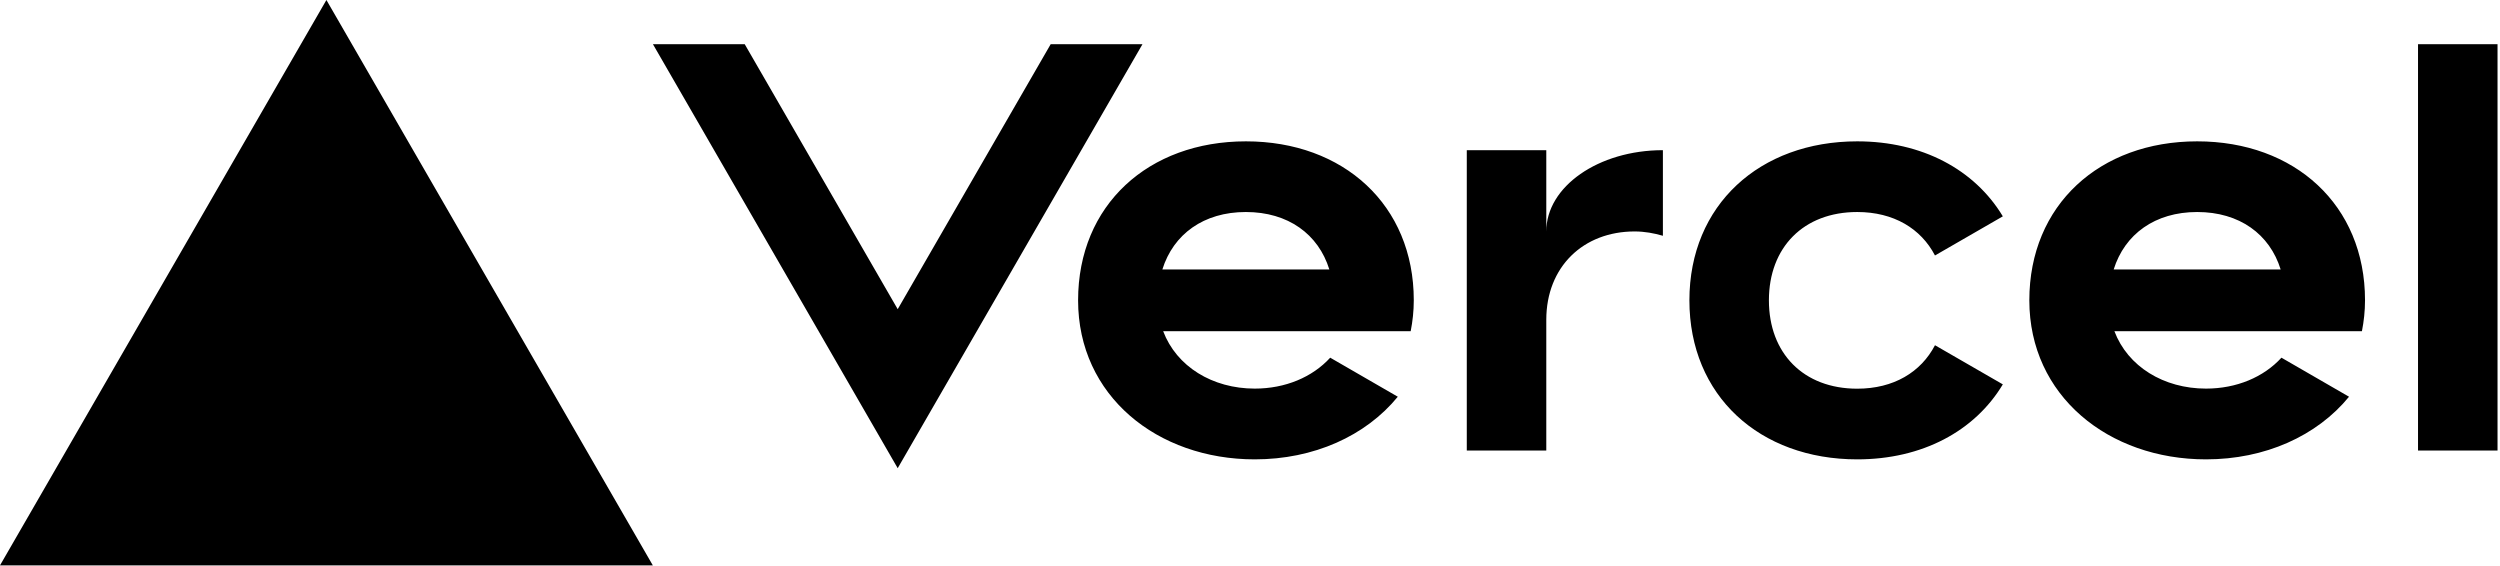
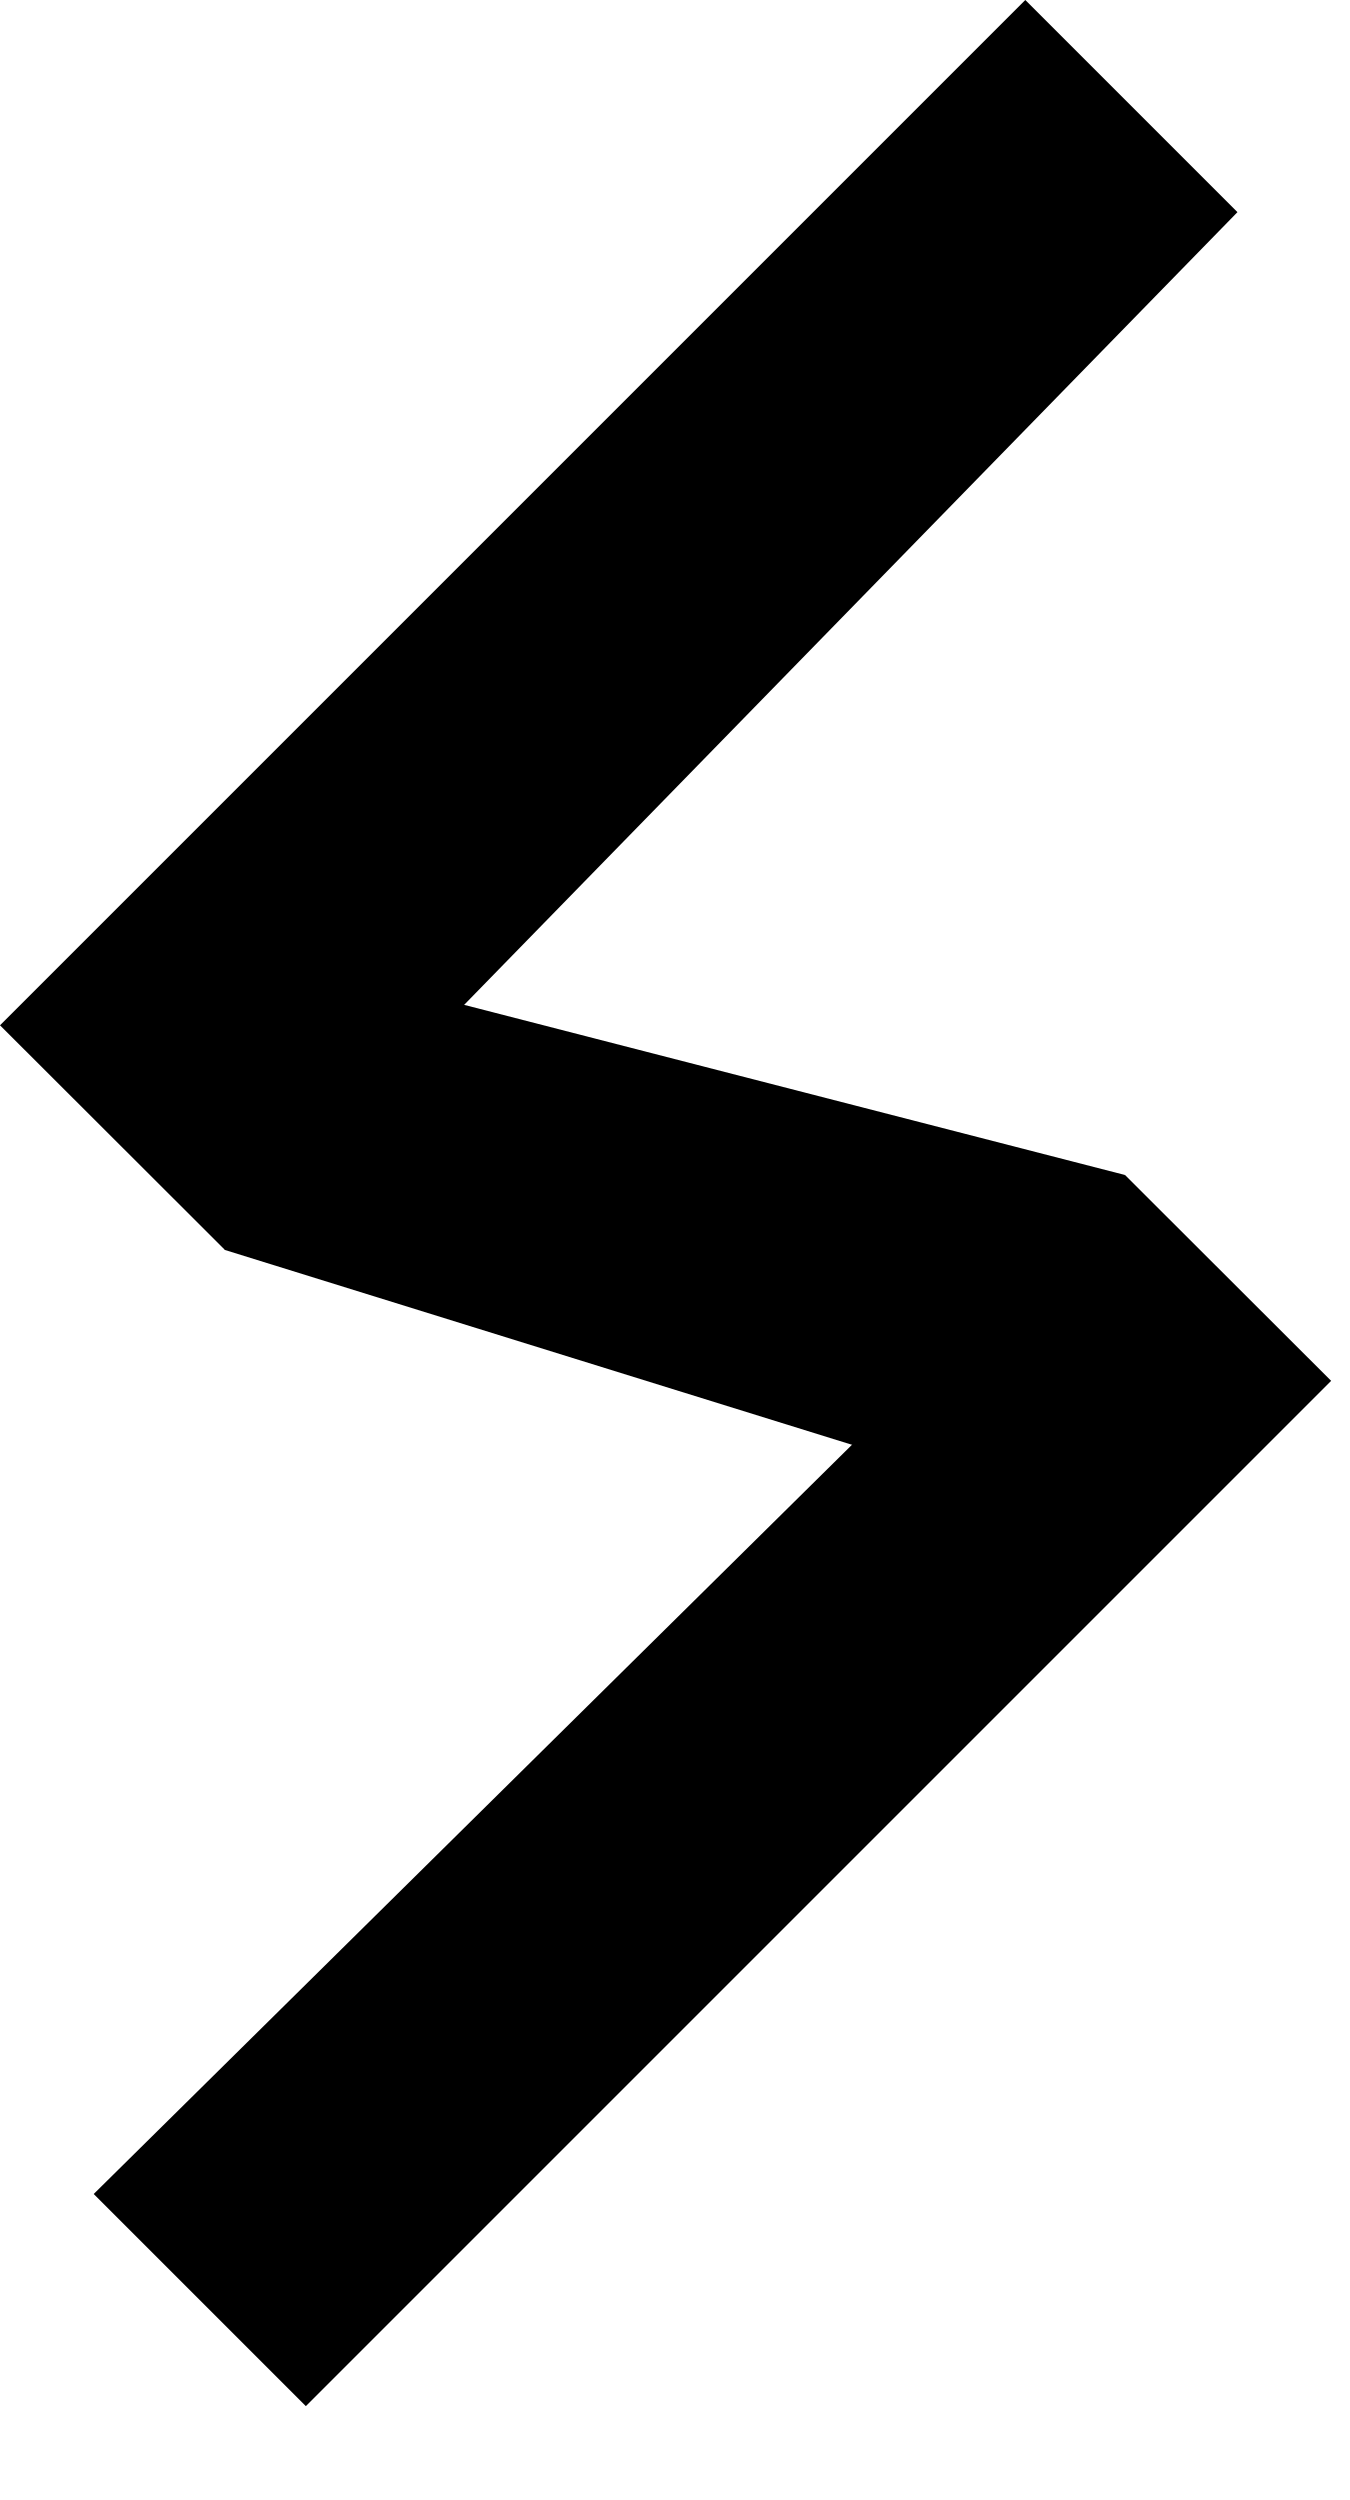
- <svg xmlns="http://www.w3.org/2000/svg" width="283" height="64" viewBox="0 0 283 64" fill="none">
-   <path d="M141.04 16c-11.04 0-19 7.2-19 18s8.96 18 20 18c6.67 0 12.55-2.64 16.19-7.09l-7.65-4.42c-2.02 2.21-5.09 3.5-8.54 3.5-4.79 0-8.86-2.5-10.37-6.5h28.02c.22-1.12.35-2.28.35-3.5 0-10.79-7.96-17.99-19-17.99zm-9.46 14.5c1.25-3.99 4.67-6.5 9.45-6.5 4.79 0 8.21 2.51 9.45 6.5h-18.9zM248.72 16c-11.04 0-19 7.2-19 18s8.96 18 20 18c6.67 0 12.55-2.64 16.19-7.09l-7.65-4.42c-2.02 2.21-5.09 3.5-8.54 3.5-4.79 0-8.86-2.5-10.37-6.5h28.02c.22-1.12.35-2.28.35-3.5 0-10.79-7.96-17.99-19-17.99zm-9.45 14.5c1.25-3.99 4.67-6.5 9.45-6.5 4.79 0 8.21 2.51 9.45 6.5h-18.9zM200.24 34c0 6 3.92 10 10 10 4.12 0 7.21-1.87 8.8-4.92l7.68 4.43c-3.18 5.3-9.14 8.49-16.48 8.49-11.05 0-19-7.2-19-18s7.96-18 19-18c7.34 0 13.29 3.19 16.48 8.49l-7.68 4.43c-1.59-3.05-4.68-4.92-8.8-4.92-6.07 0-10 4-10 10zm82.48-29v46h-9V5h9zM36.95 0L73.9 64H0L36.95 0zm92.38 5l-27.71 48L73.91 5H84.3l17.32 30 17.32-30h10.39zm58.91 12v9.69c-1-.29-2.06-.49-3.2-.49-5.81 0-10 4-10 10V51h-9V17h9v9.2c0-5.08 5.91-9.2 13.2-9.2z" fill="#000" />
+ <svg xmlns="http://www.w3.org/2000/svg" width="27" height="50" fill="none">
+   <path d="M0 20.506L20.506 7.21216e-06L24.749 4.243L4.5 25L0 20.506Z" fill="black" />
+   <path d="M1.874 43.88L22.5 23.5L26.623 27.617L6.117 48.123L1.874 43.88Z" fill="black" />
+   <path d="M2.59 18.374L22.5 23.5L21.125 30.165L4.5 25L2.59 18.374Z" fill="black" />
</svg>
